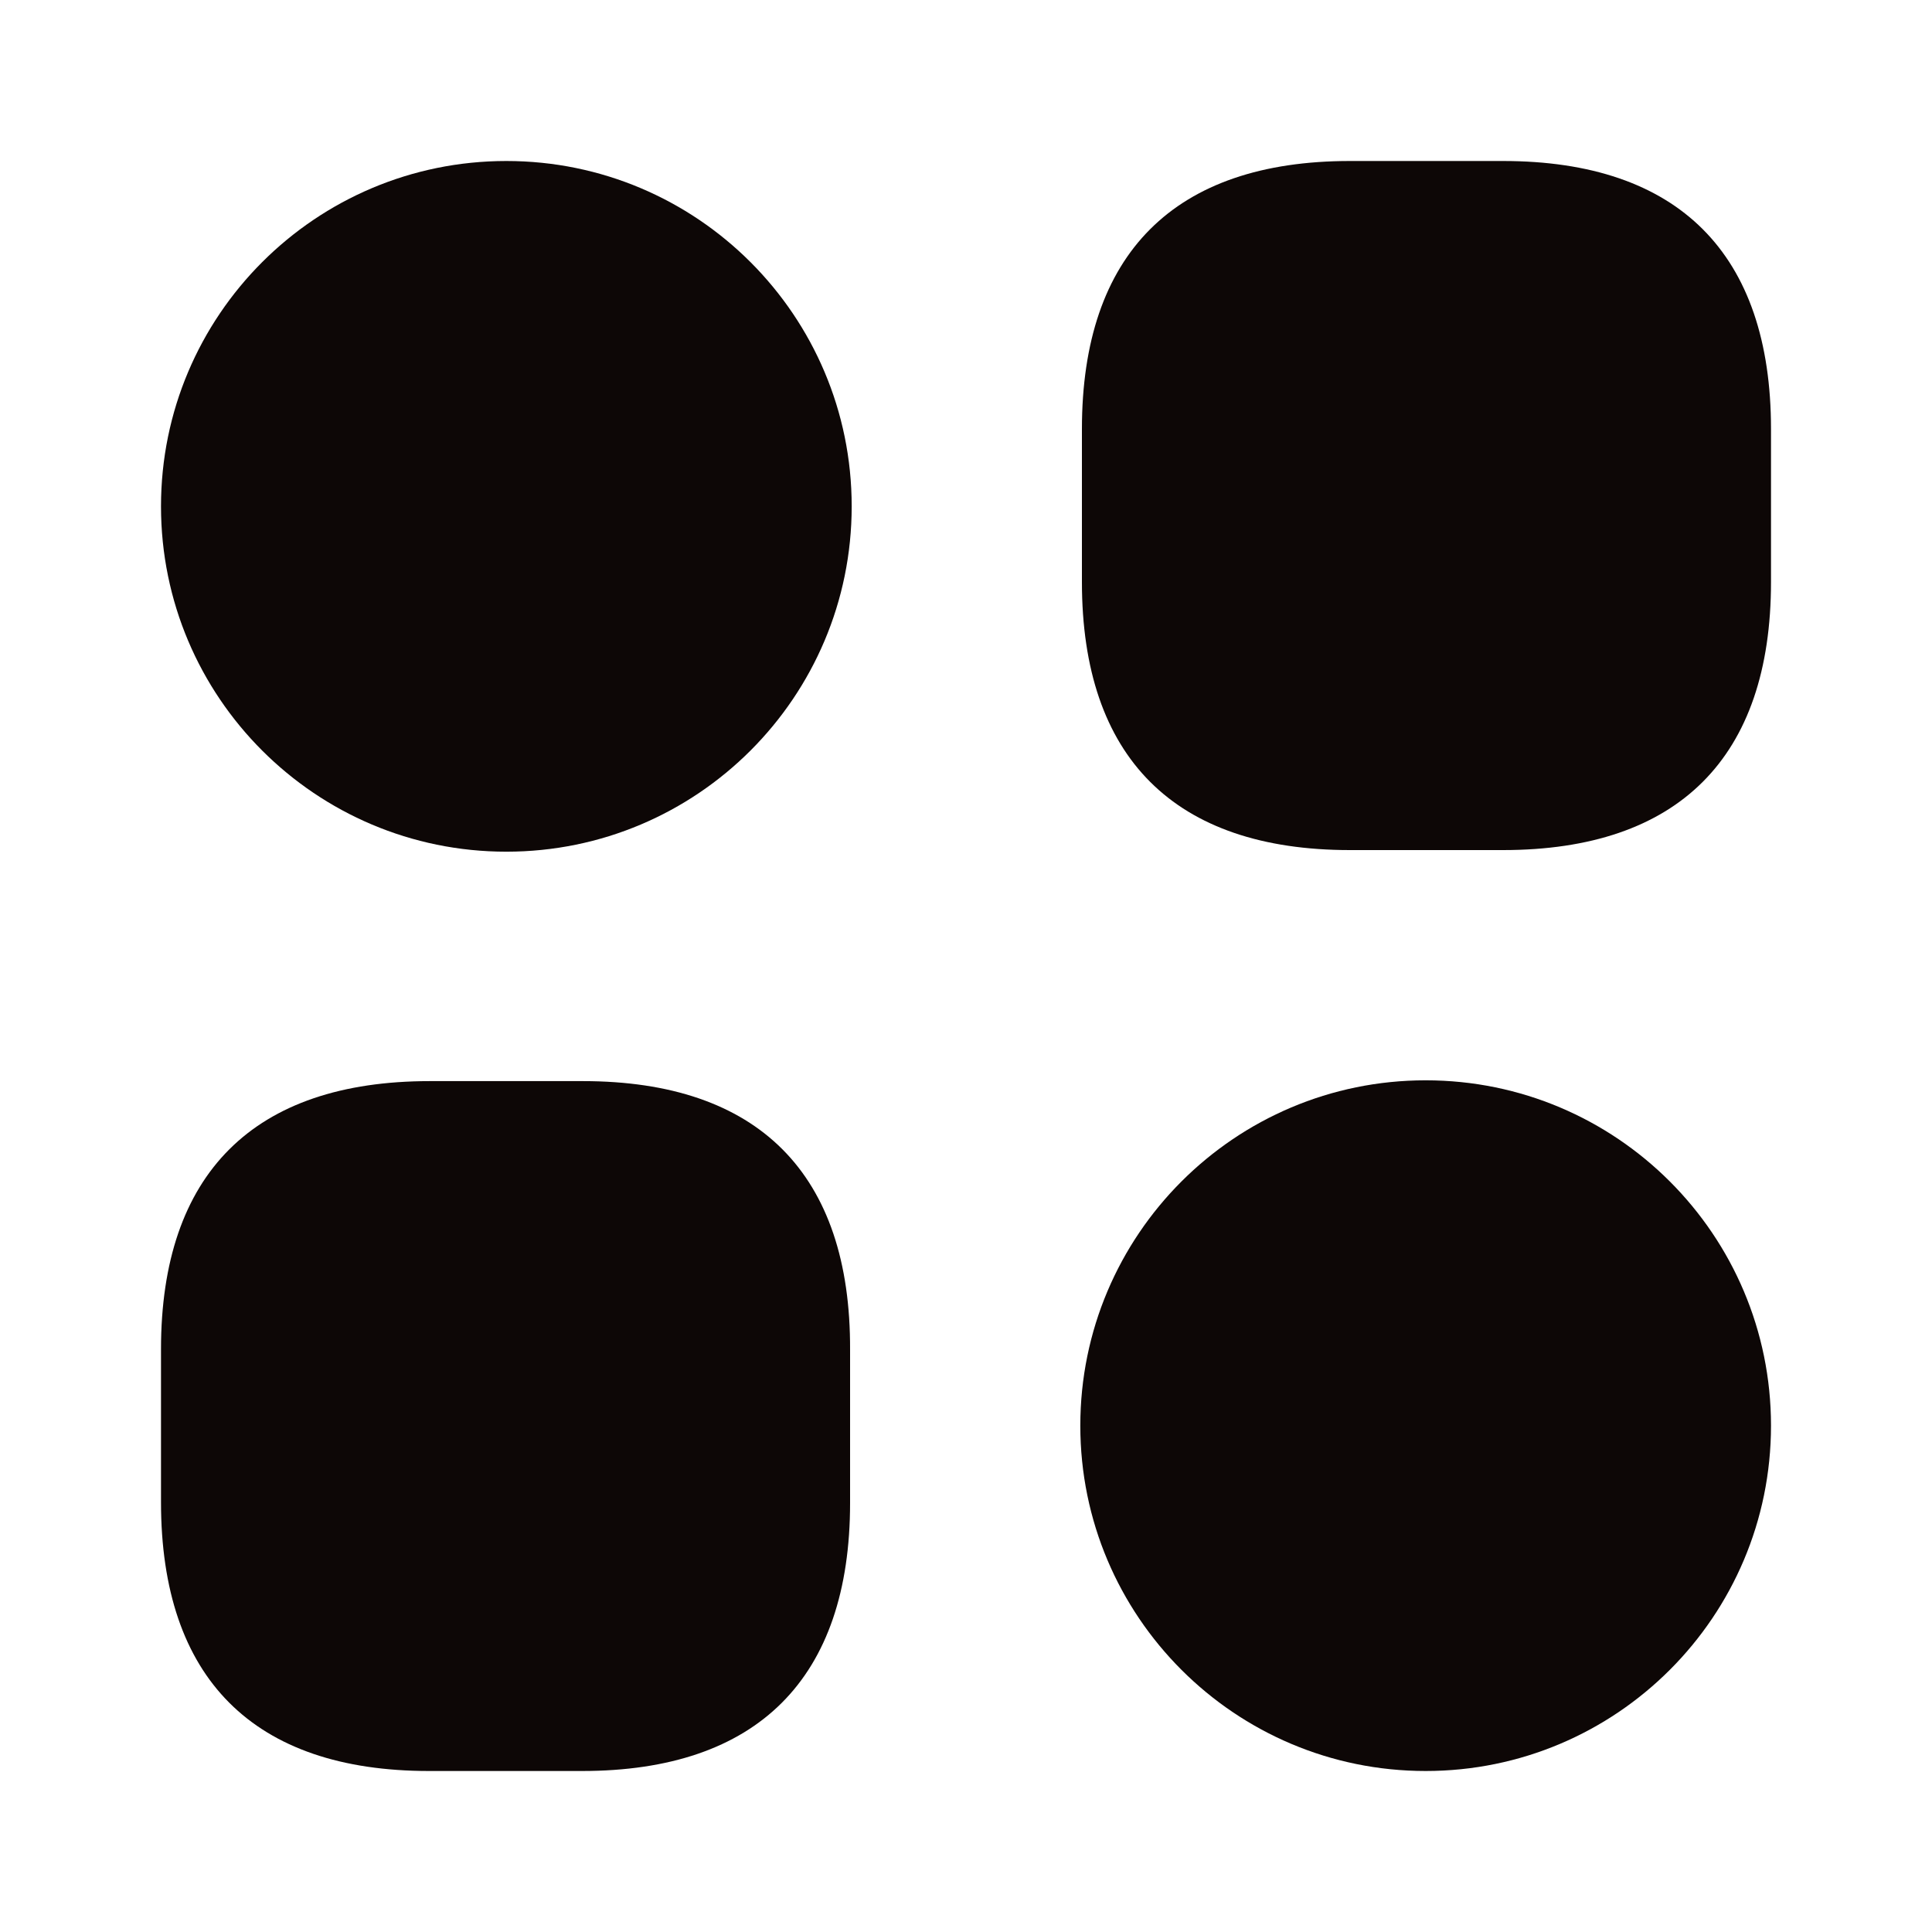
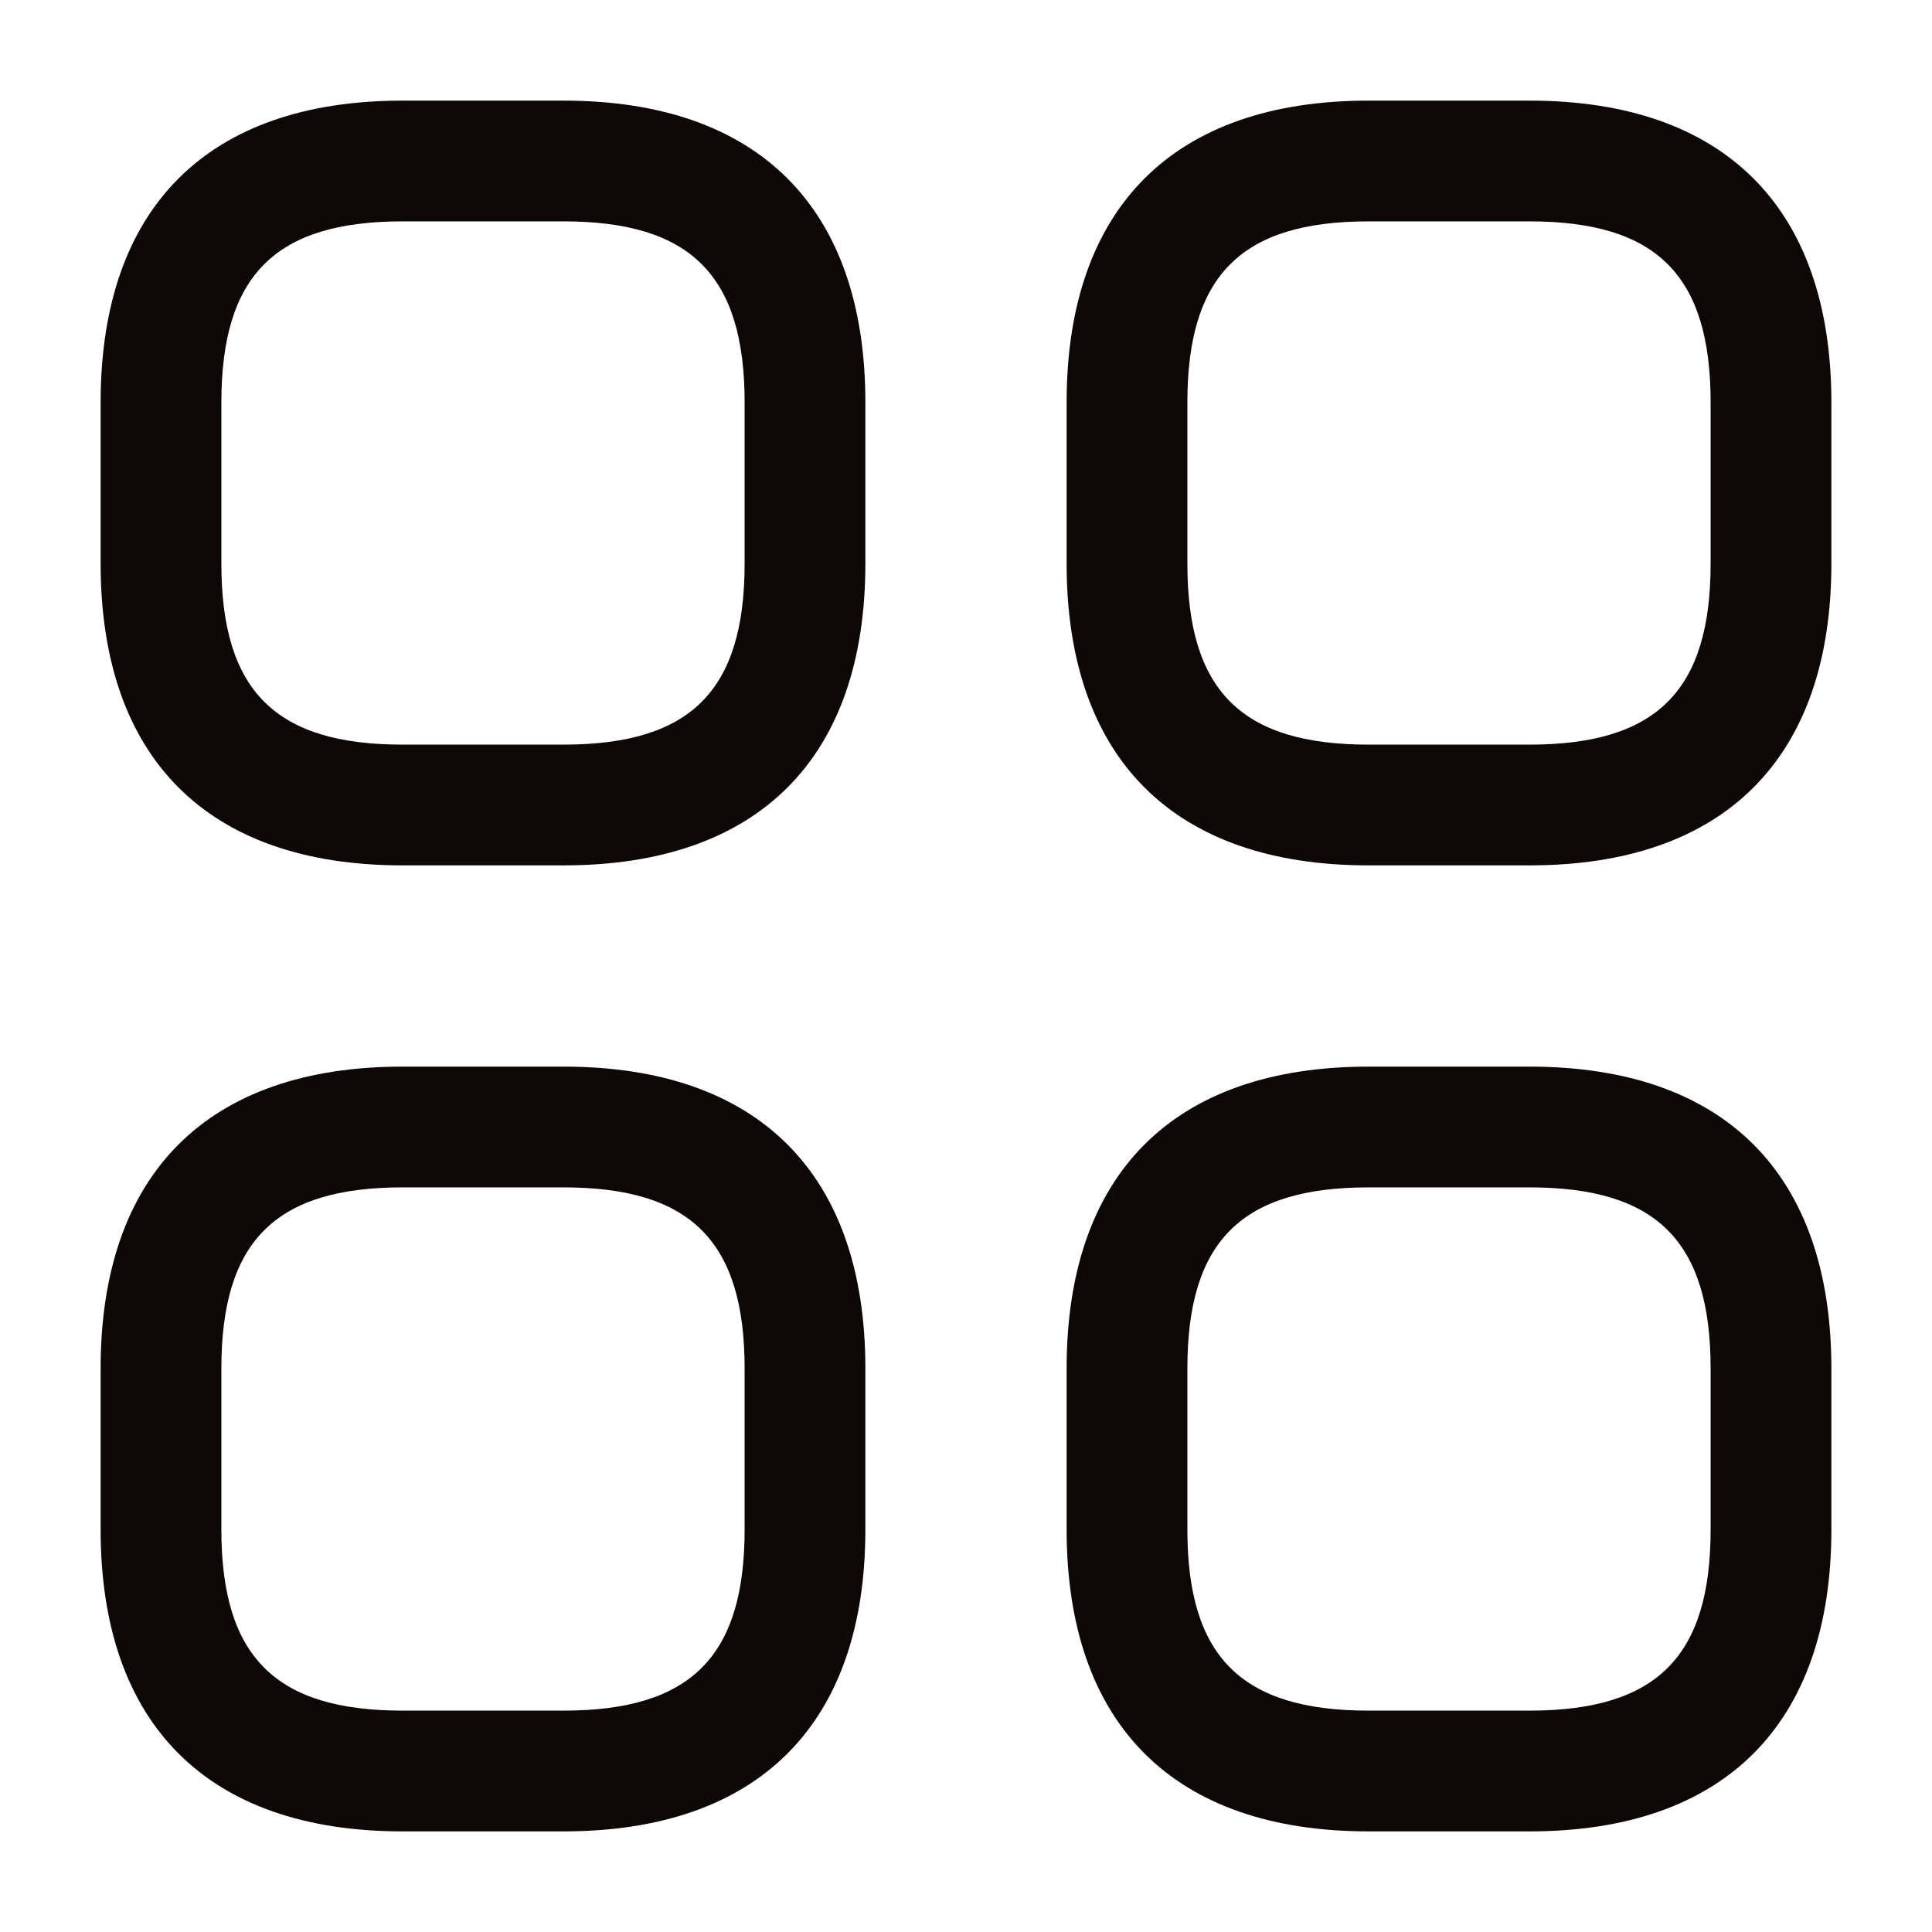
<svg xmlns="http://www.w3.org/2000/svg" width="24" height="24" viewBox="0 0 24 24" fill="none">
-   <path d="M18.67 2H16.77C14.59 2 13.44 3.15 13.44 5.33V7.23C13.44 9.41 14.59 10.56 16.77 10.56H18.67C20.85 10.56 22 9.41 22 7.23V5.33C22 3.15 20.85 2 18.67 2Z" fill="#0D0706" />
-   <path d="M7.24 13.43H5.34C3.15 13.43 2 14.58 2 16.76V18.66C2 20.85 3.15 22 5.33 22H7.23C9.41 22 10.56 20.85 10.56 18.67V16.77C10.57 14.58 9.42 13.43 7.24 13.43Z" fill="#0D0706" />
-   <path d="M6.29 10.58C8.659 10.58 10.58 8.659 10.58 6.29C10.58 3.921 8.659 2 6.29 2C3.921 2 2 3.921 2 6.29C2 8.659 3.921 10.58 6.29 10.58Z" fill="#0D0706" />
-   <path d="M17.71 22C20.079 22 22 20.079 22 17.71C22 15.341 20.079 13.42 17.71 13.42C15.341 13.42 13.42 15.341 13.42 17.71C13.42 20.079 15.341 22 17.71 22Z" fill="#0D0706" />
+   <path d="M7 10.75H5C2.58 10.75 1.25 9.42 1.25 7V5C1.25 2.58 2.58 1.25 5 1.25H7C9.42 1.25 10.75 2.58 10.75 5V7C10.75 9.42 9.42 10.75 7 10.75ZM5 2.75C3.42 2.75 2.75 3.42 2.75 5V7C2.75 8.58 3.42 9.25 5 9.25H7C8.58 9.25 9.25 8.58 9.25 7V5C9.25 3.42 8.58 2.75 7 2.75H5Z" fill="#0D0706" />
+   <path d="M19 10.75H17C14.58 10.75 13.25 9.42 13.25 7V5C13.25 2.58 14.58 1.25 17 1.25H19C21.42 1.25 22.75 2.58 22.75 5V7C22.75 9.42 21.42 10.75 19 10.75ZM17 2.75C15.42 2.75 14.75 3.42 14.75 5V7C14.75 8.58 15.42 9.25 17 9.25H19C20.58 9.25 21.25 8.58 21.25 7V5C21.25 3.42 20.58 2.75 19 2.75H17Z" fill="#0D0706" />
+   <path d="M19 22.75H17C14.58 22.75 13.25 21.42 13.25 19V17C13.25 14.58 14.58 13.25 17 13.25H19C21.42 13.25 22.75 14.58 22.75 17V19C22.75 21.42 21.42 22.75 19 22.75ZM17 14.75C15.42 14.75 14.75 15.42 14.75 17V19C14.75 20.58 15.42 21.25 17 21.25H19C20.58 21.25 21.25 20.58 21.25 19V17C21.25 15.42 20.58 14.75 19 14.75H17Z" fill="#0D0706" />
+   <path d="M7 22.75H5C2.58 22.75 1.25 21.42 1.25 19V17C1.25 14.58 2.58 13.25 5 13.25H7C9.42 13.25 10.75 14.58 10.75 17V19C10.75 21.42 9.42 22.75 7 22.75ZM5 14.75C3.42 14.75 2.75 15.42 2.75 17V19C2.75 20.58 3.42 21.25 5 21.25H7C8.58 21.25 9.25 20.58 9.25 19V17C9.25 15.42 8.58 14.75 7 14.75H5Z" fill="#0D0706" />
</svg>
